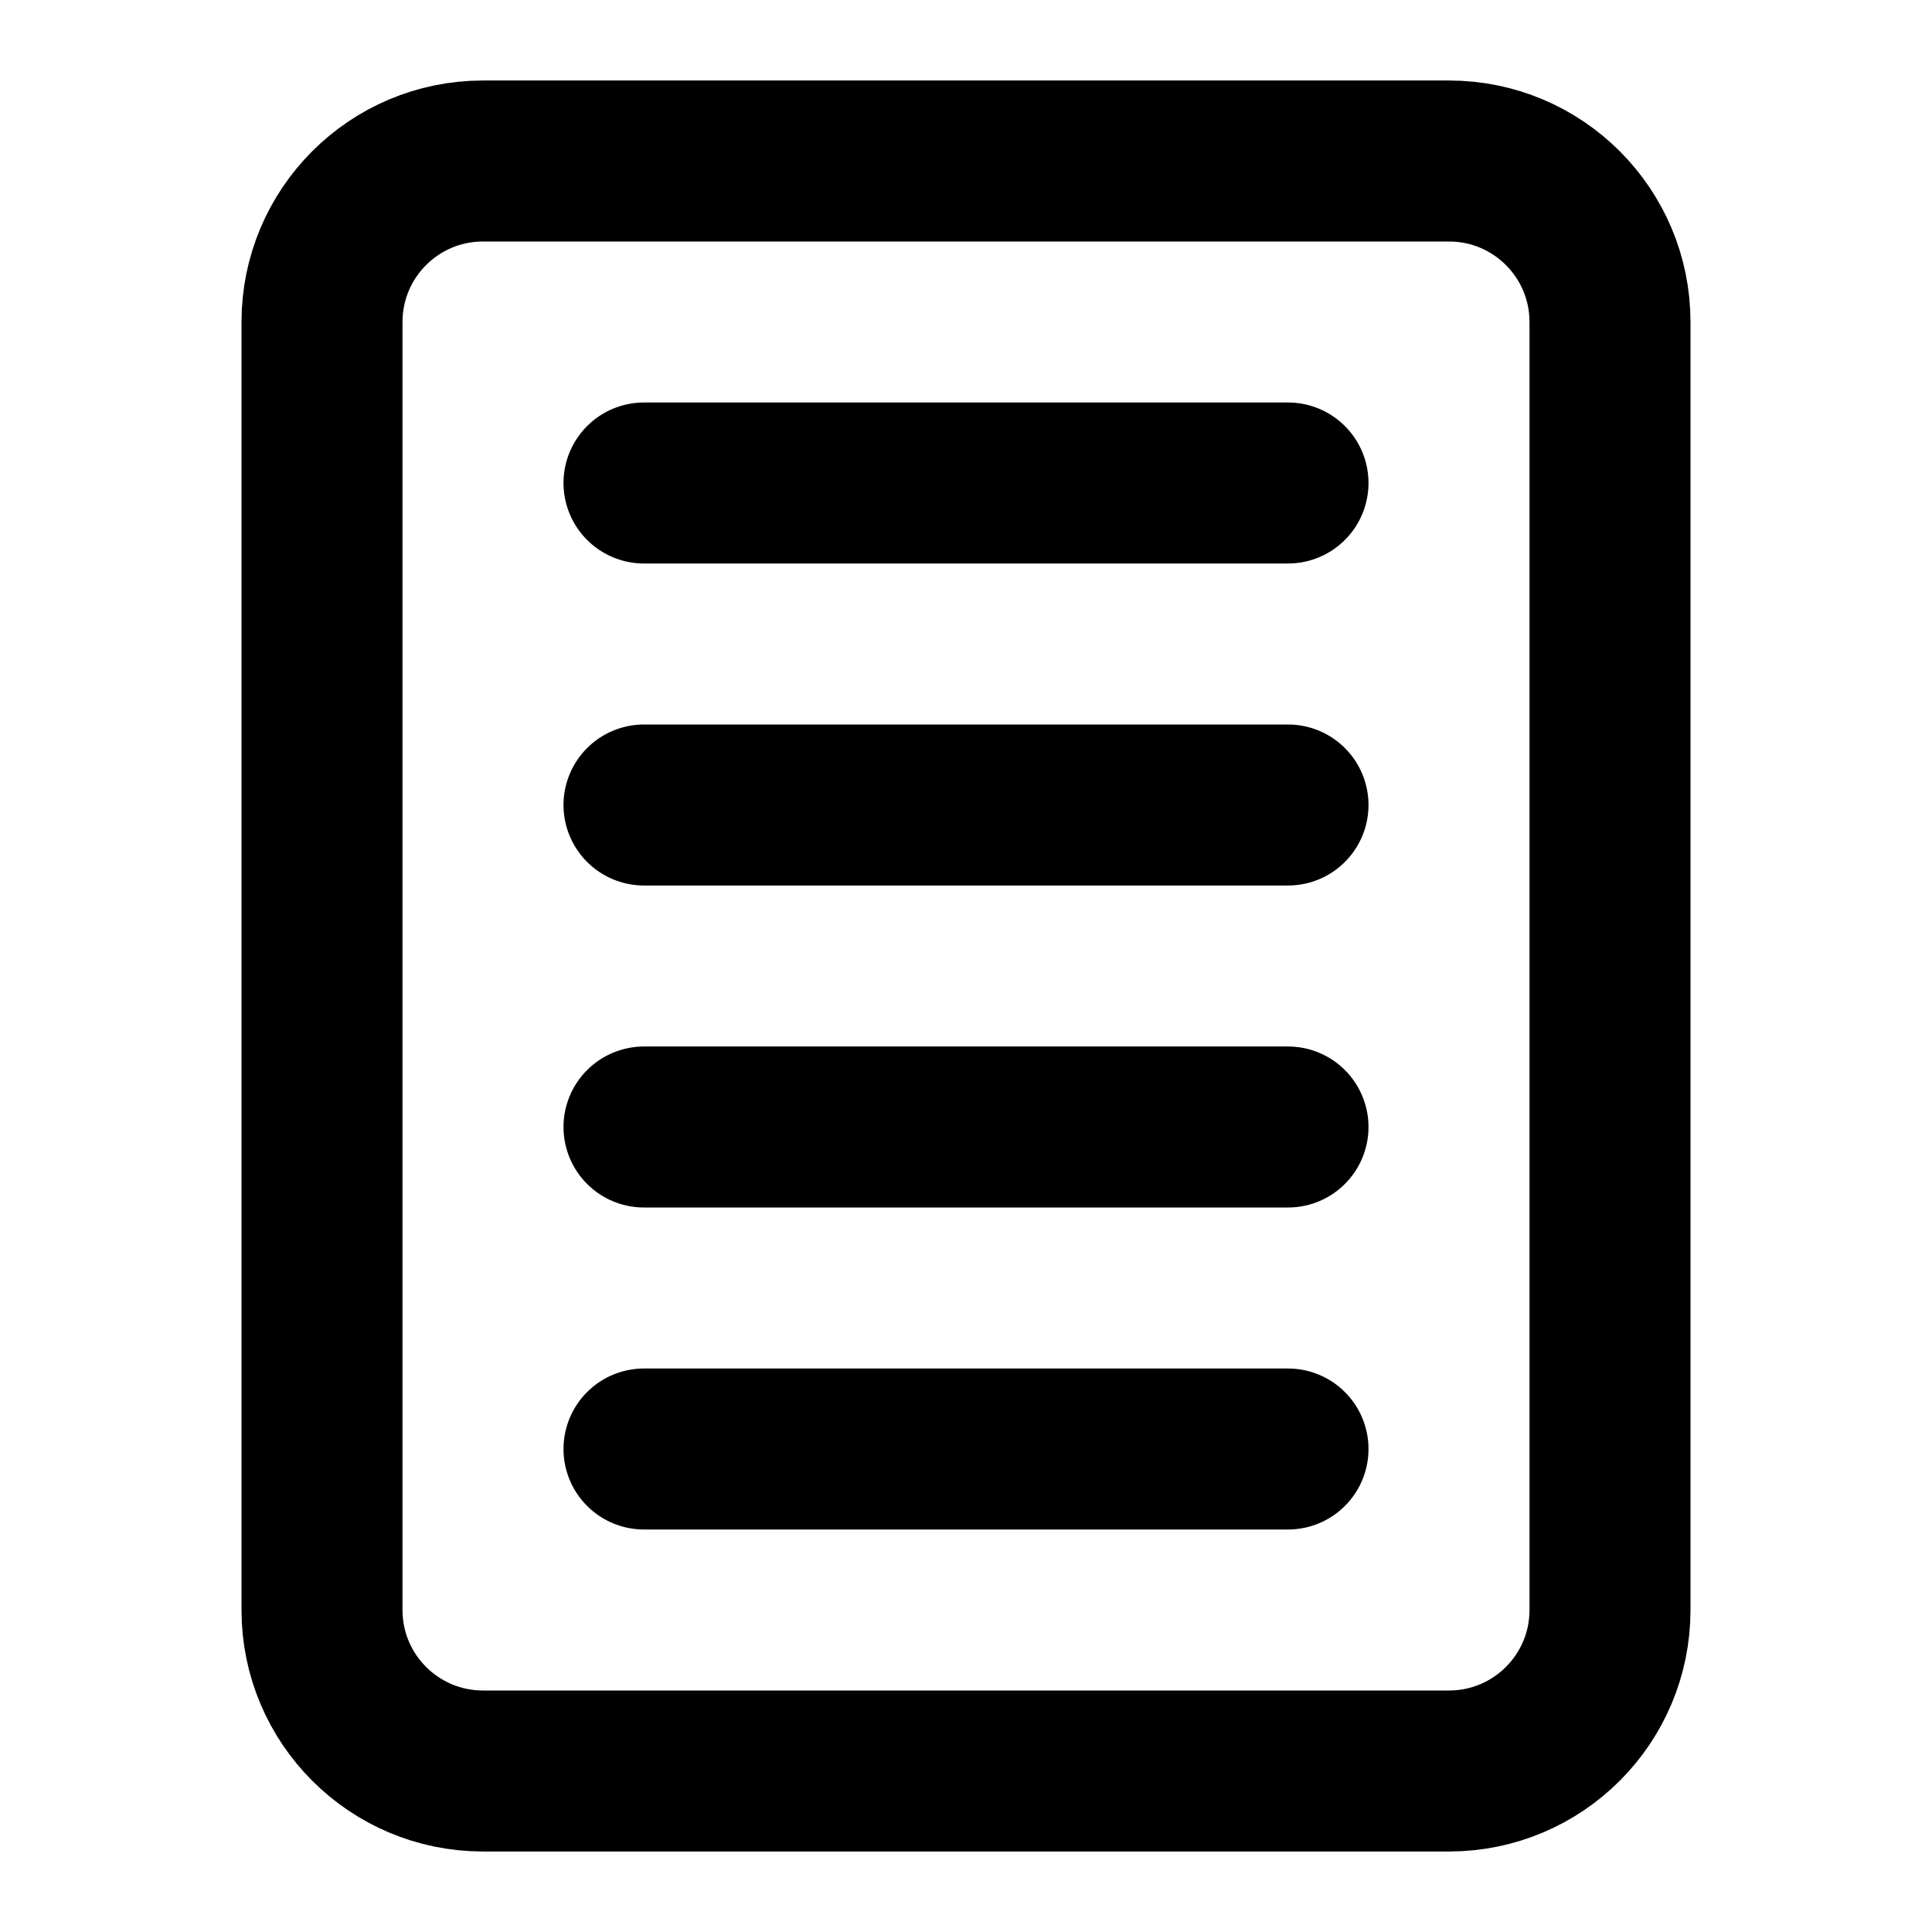
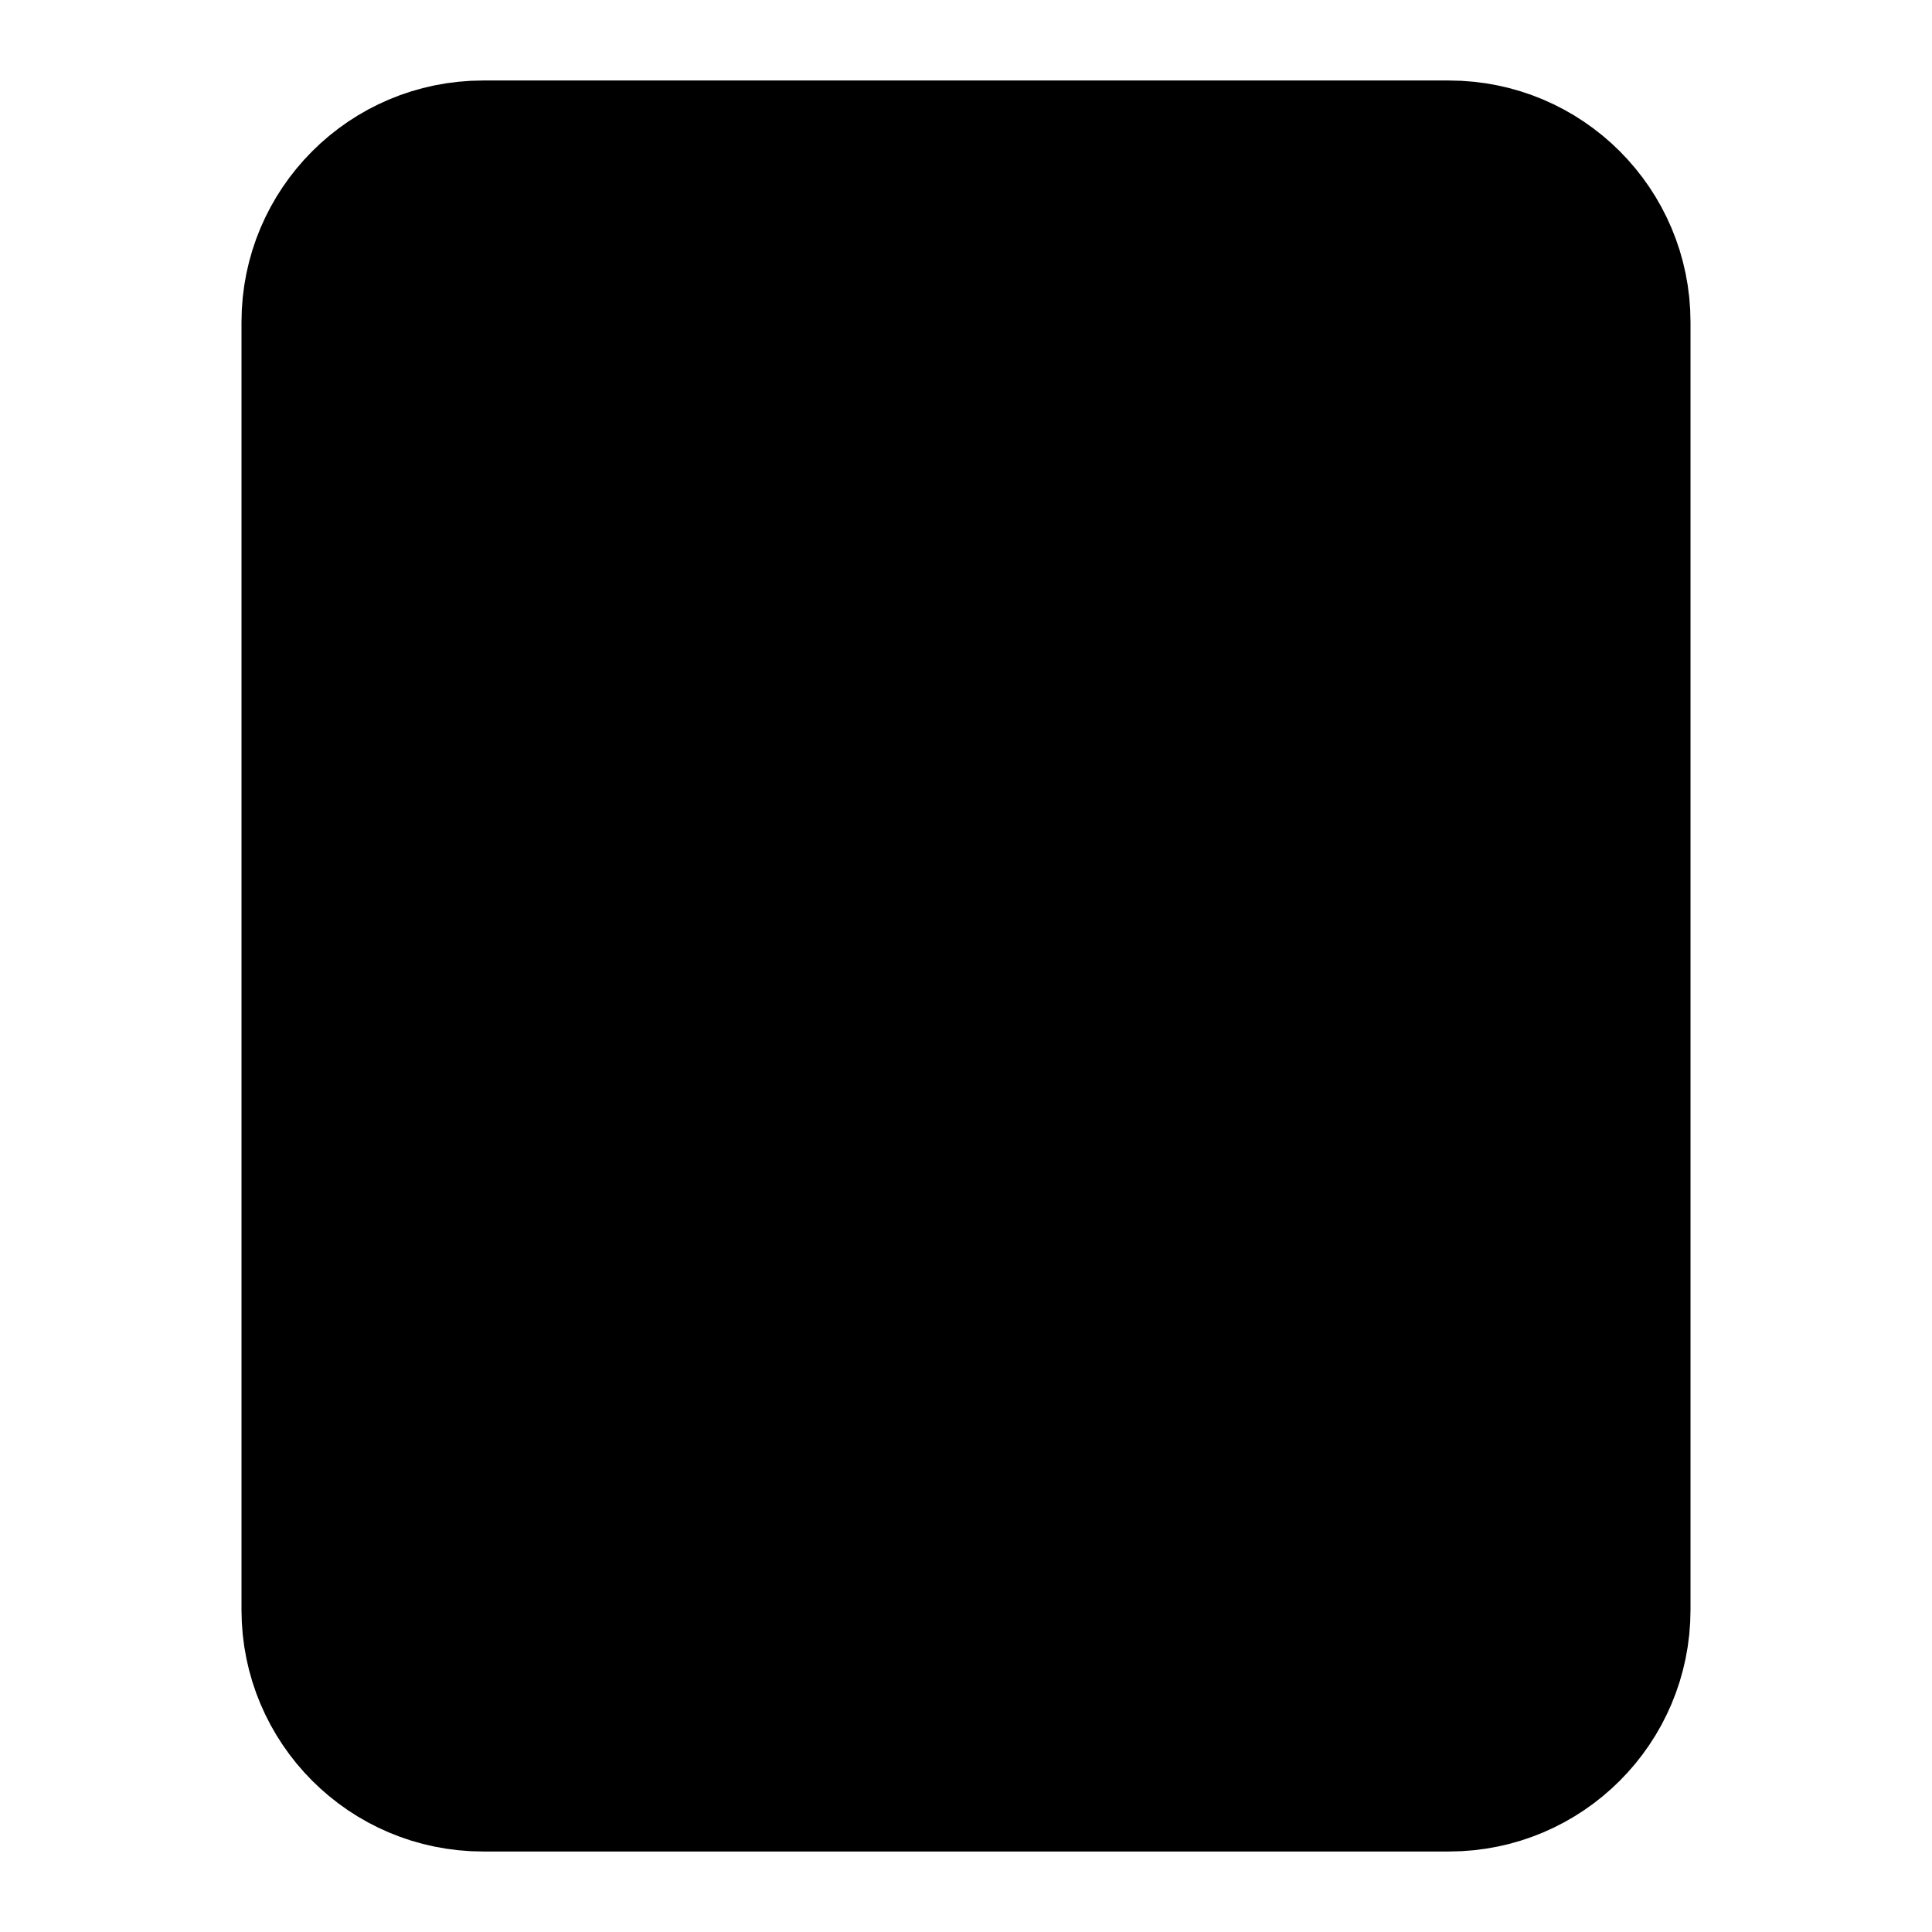
- <svg xmlns="http://www.w3.org/2000/svg" width="24" height="24" viewBox="0 0 24 24" fill="none" stroke="currentColor" stroke-width="2" stroke-linecap="round" stroke-linejoin="round" class="lucide lucide-calculator">
+ <svg xmlns="http://www.w3.org/2000/svg" viewBox="0 0 24 24" fill="black" stroke="black" stroke-width="2" stroke-linecap="round" stroke-linejoin="round" class="lucide lucide-calculator">
  <rect width="16" height="20" x="4" y="2" rx="2" />
  <line x1="8" x2="16" y1="6" y2="6" />
  <line x1="8" x2="16" y1="10" y2="10" />
-   <line x1="8" x2="16" y1="14" y2="14" />
-   <line x1="8" x2="16" y1="18" y2="18" />
+   <line x1="8" x2="12" y1="14" y2="14" />
+   <line x1="12" x2="16" y1="18" y2="18" />
</svg>
